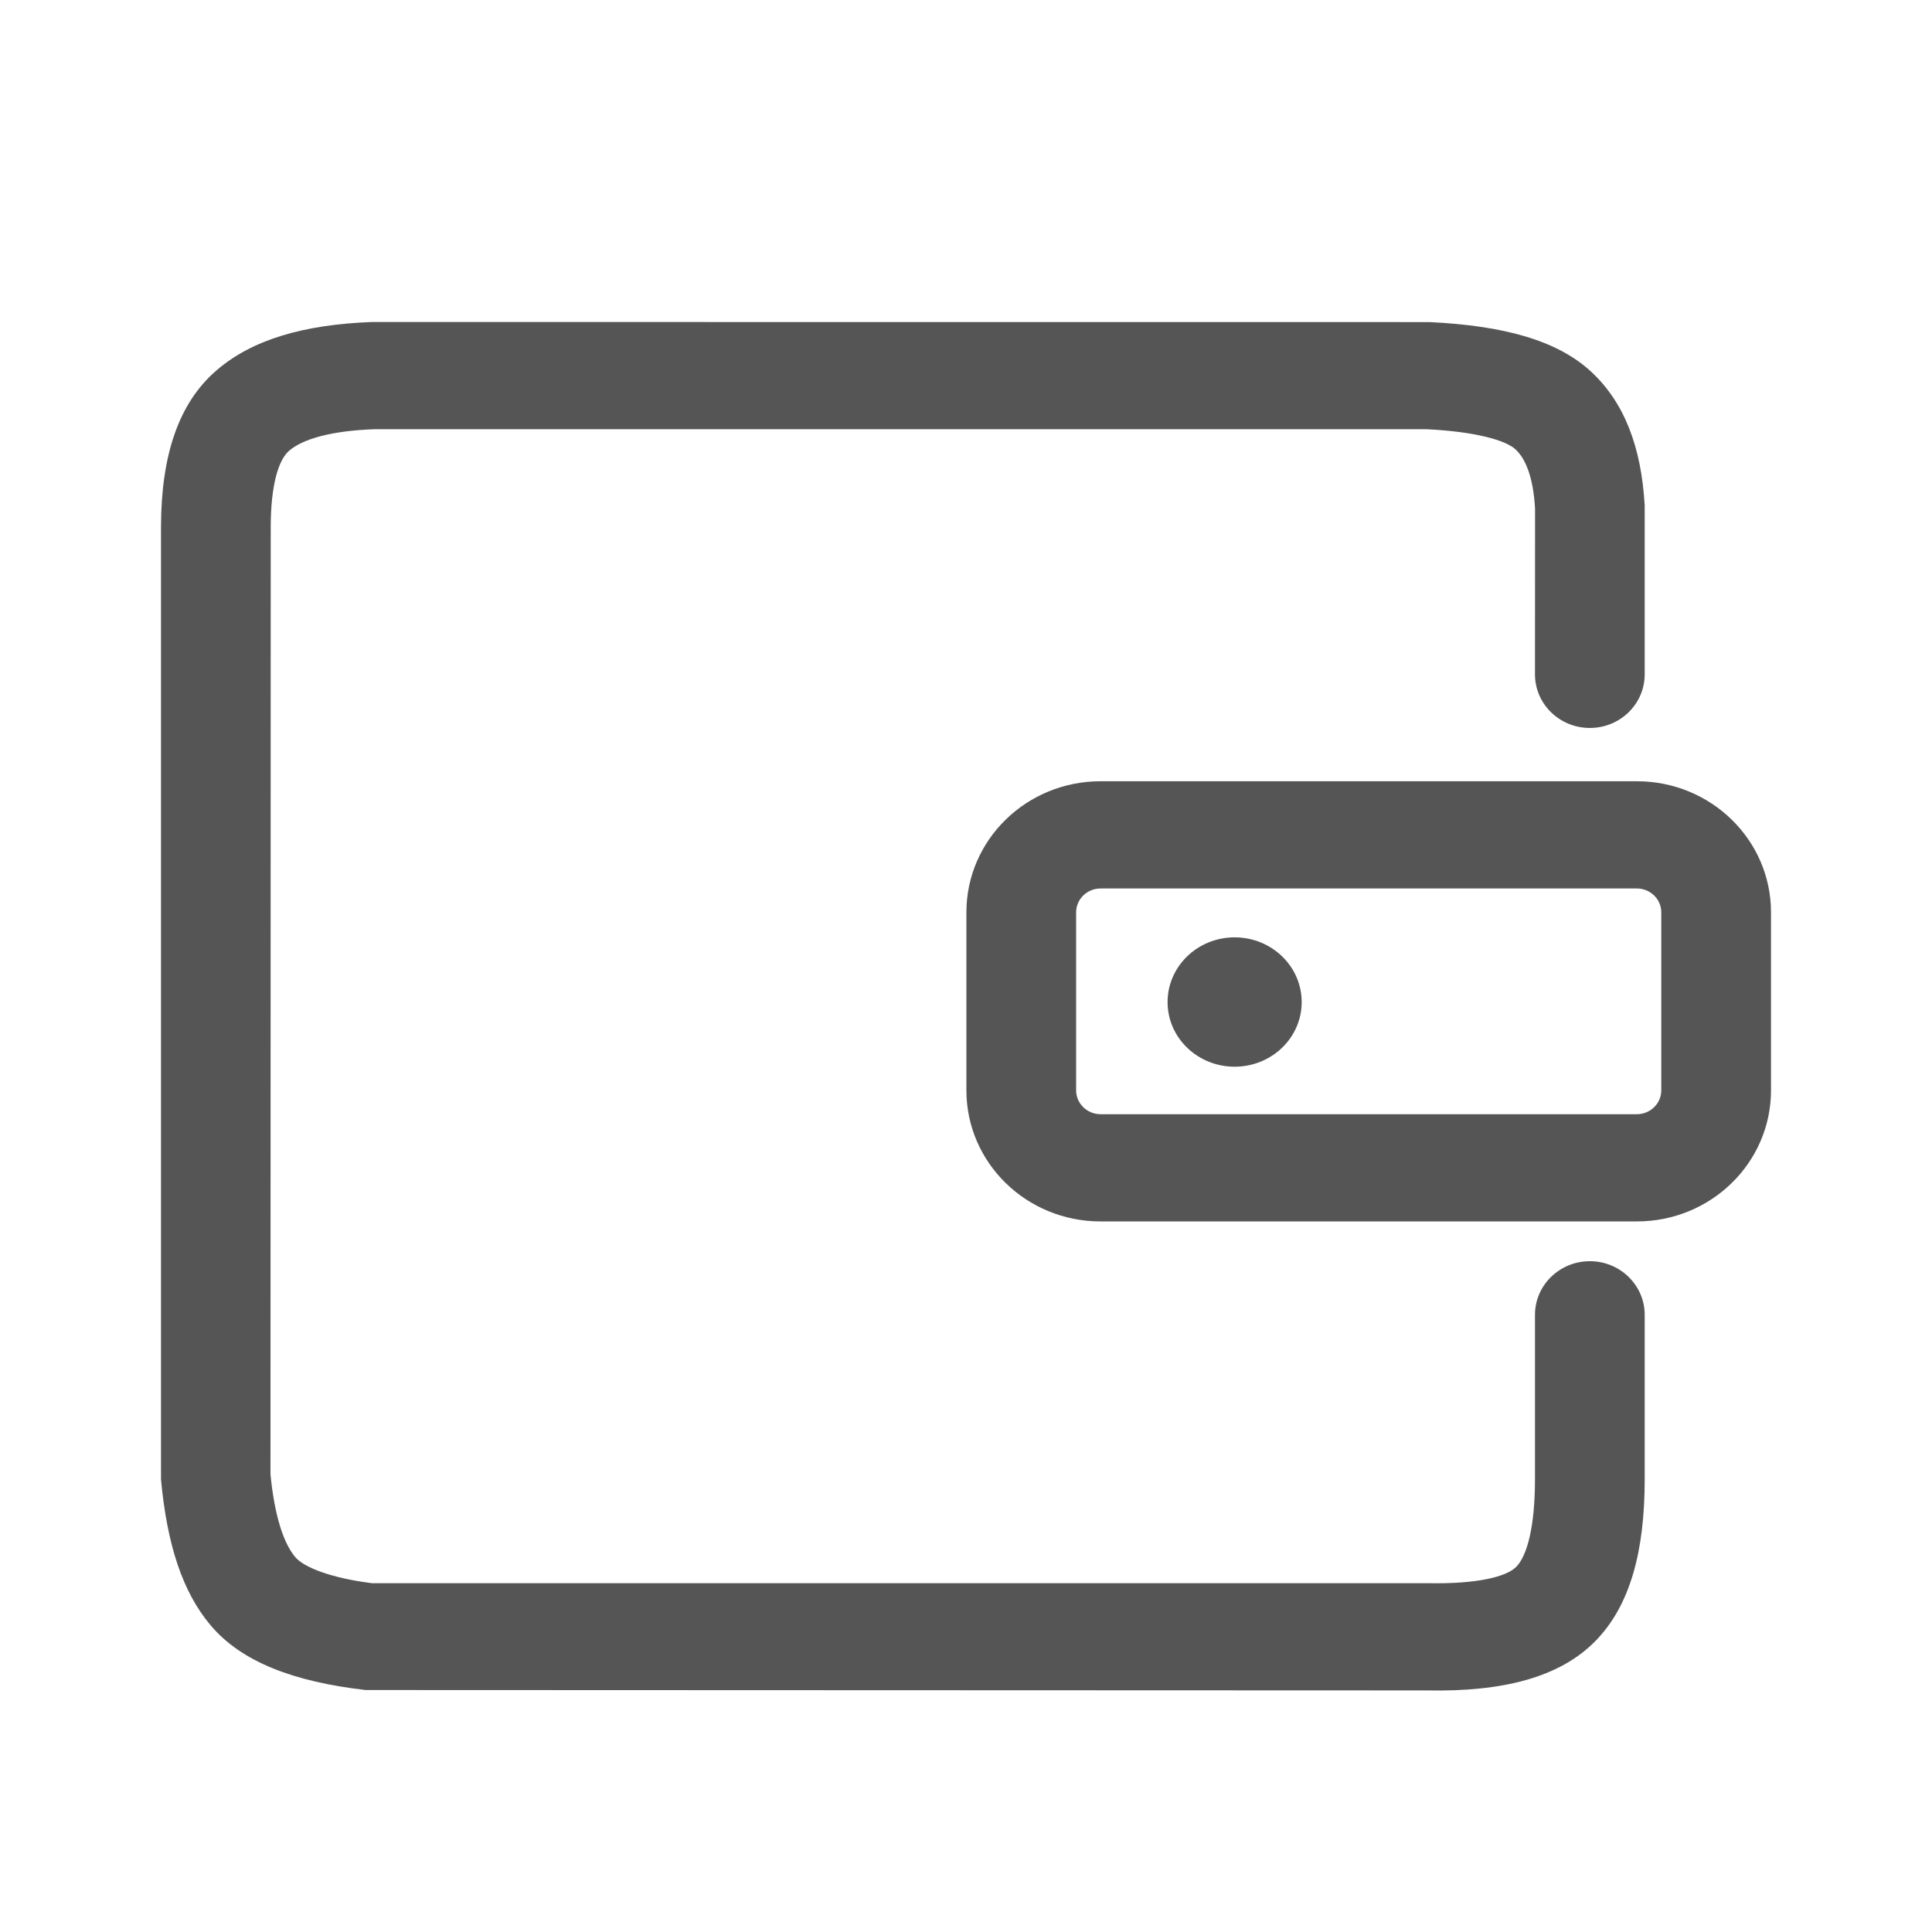
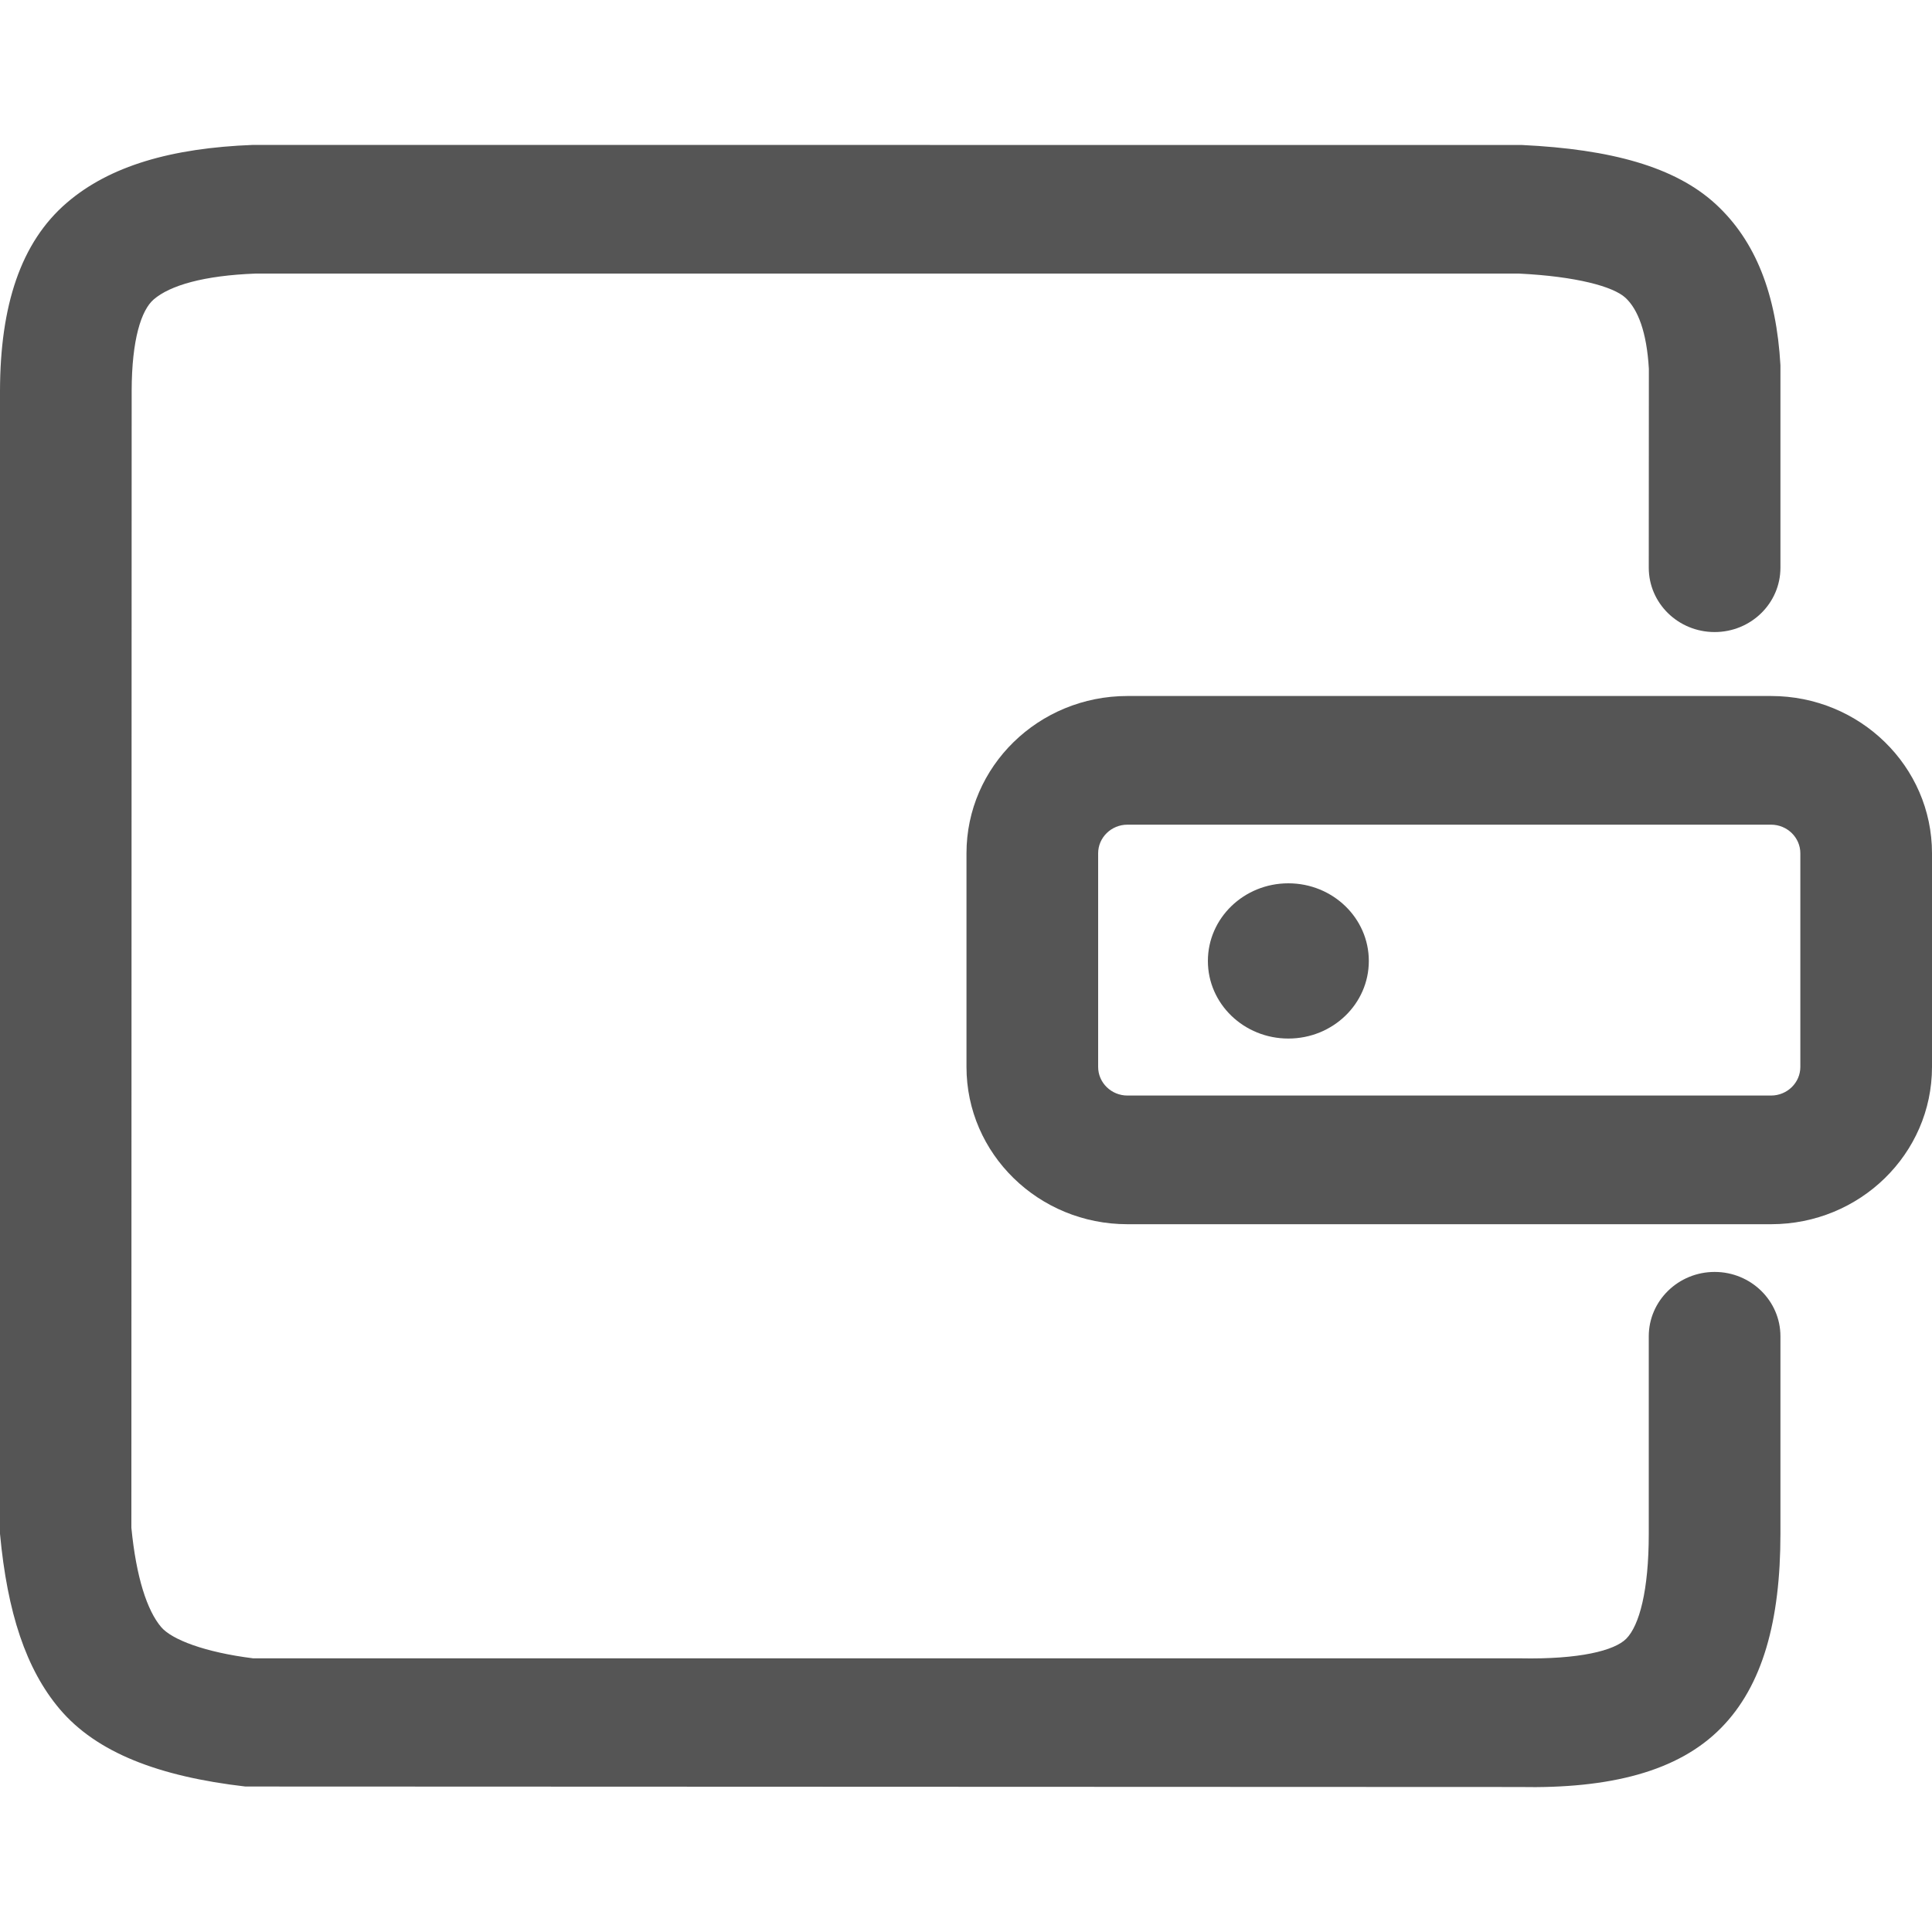
- <svg xmlns="http://www.w3.org/2000/svg" width="24" height="24" viewBox="0 0 24 24">
-   <path fill="#555" d="M13.671,11.037 C13.504,11.037 13.368,11.17 13.368,11.333 L13.368,13.545 C13.368,13.708 13.504,13.841 13.671,13.841 L20.334,13.841 C20.501,13.841 20.637,13.708 20.637,13.545 L20.637,11.333 C20.637,11.17 20.501,11.037 20.334,11.037 L13.671,11.037 Z M13.671,9.705 L20.334,9.705 C21.254,9.705 22,10.434 22,11.333 L22,13.545 C22,14.444 21.254,15.173 20.334,15.173 L13.671,15.173 C12.751,15.173 12.005,14.444 12.005,13.545 L12.005,11.333 C12.005,10.434 12.751,9.705 13.671,9.705 Z M15.337,13.251 C15.797,13.251 16.17,12.892 16.17,12.448 C16.17,12.004 15.797,11.644 15.337,11.644 C14.877,11.644 14.504,12.004 14.504,12.448 C14.504,12.892 14.877,13.251 15.337,13.251 Z M19.068,16.333 C19.068,15.966 19.373,15.667 19.75,15.667 C20.126,15.667 20.431,15.966 20.431,16.333 L20.431,18.378 C20.431,19.279 20.247,19.951 19.816,20.388 C19.372,20.839 18.666,21.018 17.723,20.999 L4.54,20.994 C3.643,20.89 2.999,20.643 2.617,20.191 C2.27,19.78 2.076,19.196 2,18.378 L2,6.544 C2.002,5.668 2.212,5.009 2.694,4.597 C3.136,4.218 3.773,4.032 4.621,4 L17.756,4.001 C18.678,4.045 19.341,4.227 19.761,4.613 C20.176,4.995 20.389,5.548 20.431,6.28 L20.431,8.377 C20.431,8.745 20.126,9.043 19.75,9.043 C19.373,9.043 19.068,8.745 19.068,8.377 L19.069,6.318 C19.047,5.937 18.956,5.702 18.826,5.582 C18.7,5.466 18.317,5.361 17.723,5.332 L4.647,5.332 C4.11,5.352 3.761,5.454 3.592,5.599 C3.462,5.71 3.364,6.016 3.363,6.545 L3.36,18.315 C3.41,18.829 3.523,19.172 3.668,19.343 C3.778,19.473 4.119,19.604 4.621,19.667 L17.737,19.667 C18.351,19.679 18.713,19.587 18.835,19.464 C18.97,19.327 19.068,18.967 19.068,18.378 L19.068,16.333 Z" />
+ <svg xmlns="http://www.w3.org/2000/svg" width="20" height="20" viewBox="0 0 20 20">
+   <path fill="#555" d="M11.671,8.537 C11.504,8.537 11.368,8.67 11.368,8.833 L11.368,11.045 C11.368,11.208 11.504,11.341 11.671,11.341 L18.334,11.341 C18.501,11.341 18.637,11.208 18.637,11.045 L18.637,8.833 C18.637,8.67 18.501,8.537 18.334,8.537 L11.671,8.537 Z M11.671,7.205 L18.334,7.205 C19.254,7.205 20,7.934 20,8.833 L20,11.045 C20,11.944 19.254,12.673 18.334,12.673 L11.671,12.673 C10.751,12.673 10.005,11.944 10.005,11.045 L10.005,8.833 C10.005,7.934 10.751,7.205 11.671,7.205 Z M13.337,10.751 C13.797,10.751 14.17,10.392 14.17,9.948 C14.17,9.504 13.797,9.144 13.337,9.144 C12.877,9.144 12.504,9.504 12.504,9.948 C12.504,10.392 12.877,10.751 13.337,10.751 Z M17.068,13.833 C17.068,13.466 17.373,13.167 17.75,13.167 C18.126,13.167 18.431,13.466 18.431,13.833 L18.431,15.878 C18.431,16.779 18.247,17.451 17.816,17.888 C17.372,18.339 16.666,18.518 15.723,18.499 L2.54,18.494 C1.643,18.39 0.999,18.143 0.617,17.691 C0.27,17.28 0.076,16.696 0,15.878 L1.40950641e-06,4.044 C0.002,3.168 0.212,2.509 0.694,2.097 C1.136,1.718 1.773,1.532 2.621,1.5 L15.756,1.501 C16.678,1.545 17.341,1.727 17.761,2.113 C18.176,2.495 18.389,3.048 18.431,3.78 L18.431,5.877 C18.431,6.245 18.126,6.543 17.75,6.543 C17.373,6.543 17.068,6.245 17.068,5.877 L17.069,3.818 C17.047,3.437 16.956,3.202 16.826,3.082 C16.7,2.966 16.317,2.861 15.723,2.832 L2.647,2.832 C2.11,2.852 1.761,2.954 1.592,3.099 C1.462,3.21 1.364,3.516 1.363,4.045 L1.36,15.815 C1.41,16.329 1.523,16.672 1.668,16.843 C1.778,16.973 2.119,17.104 2.621,17.167 L15.737,17.167 C16.351,17.179 16.713,17.087 16.835,16.964 C16.97,16.827 17.068,16.467 17.068,15.878 L17.068,13.833 Z" />
</svg>
